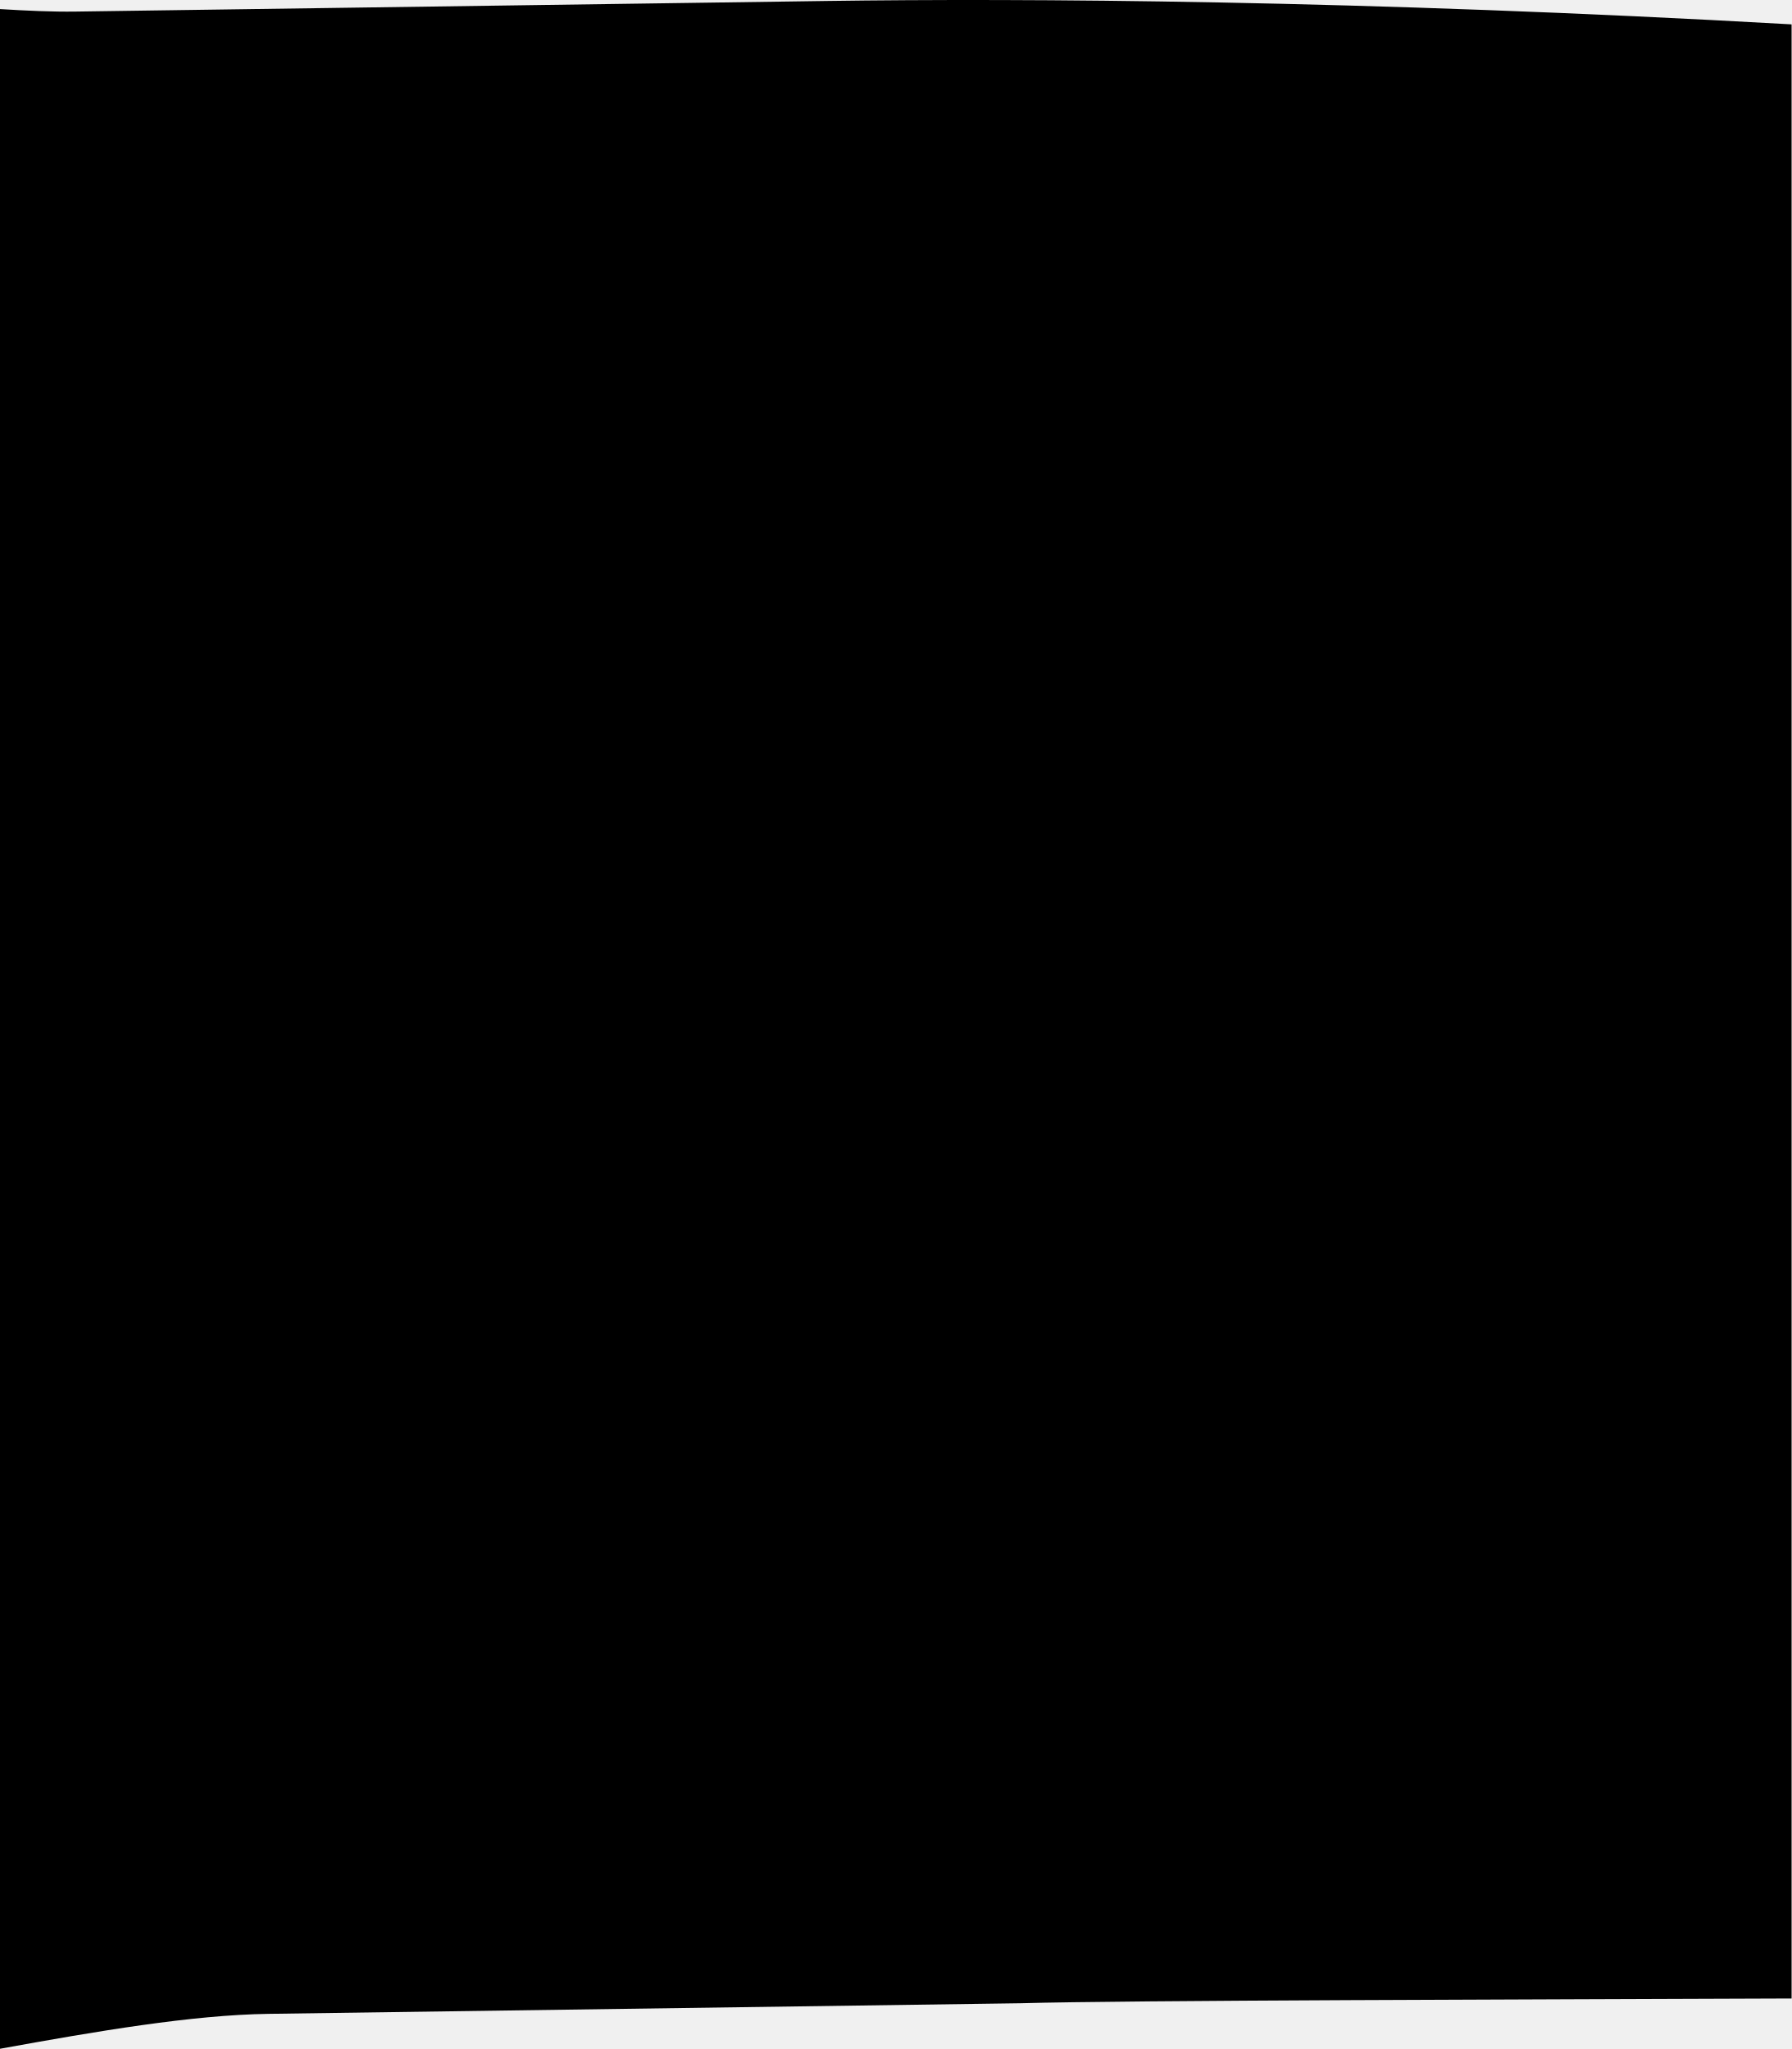
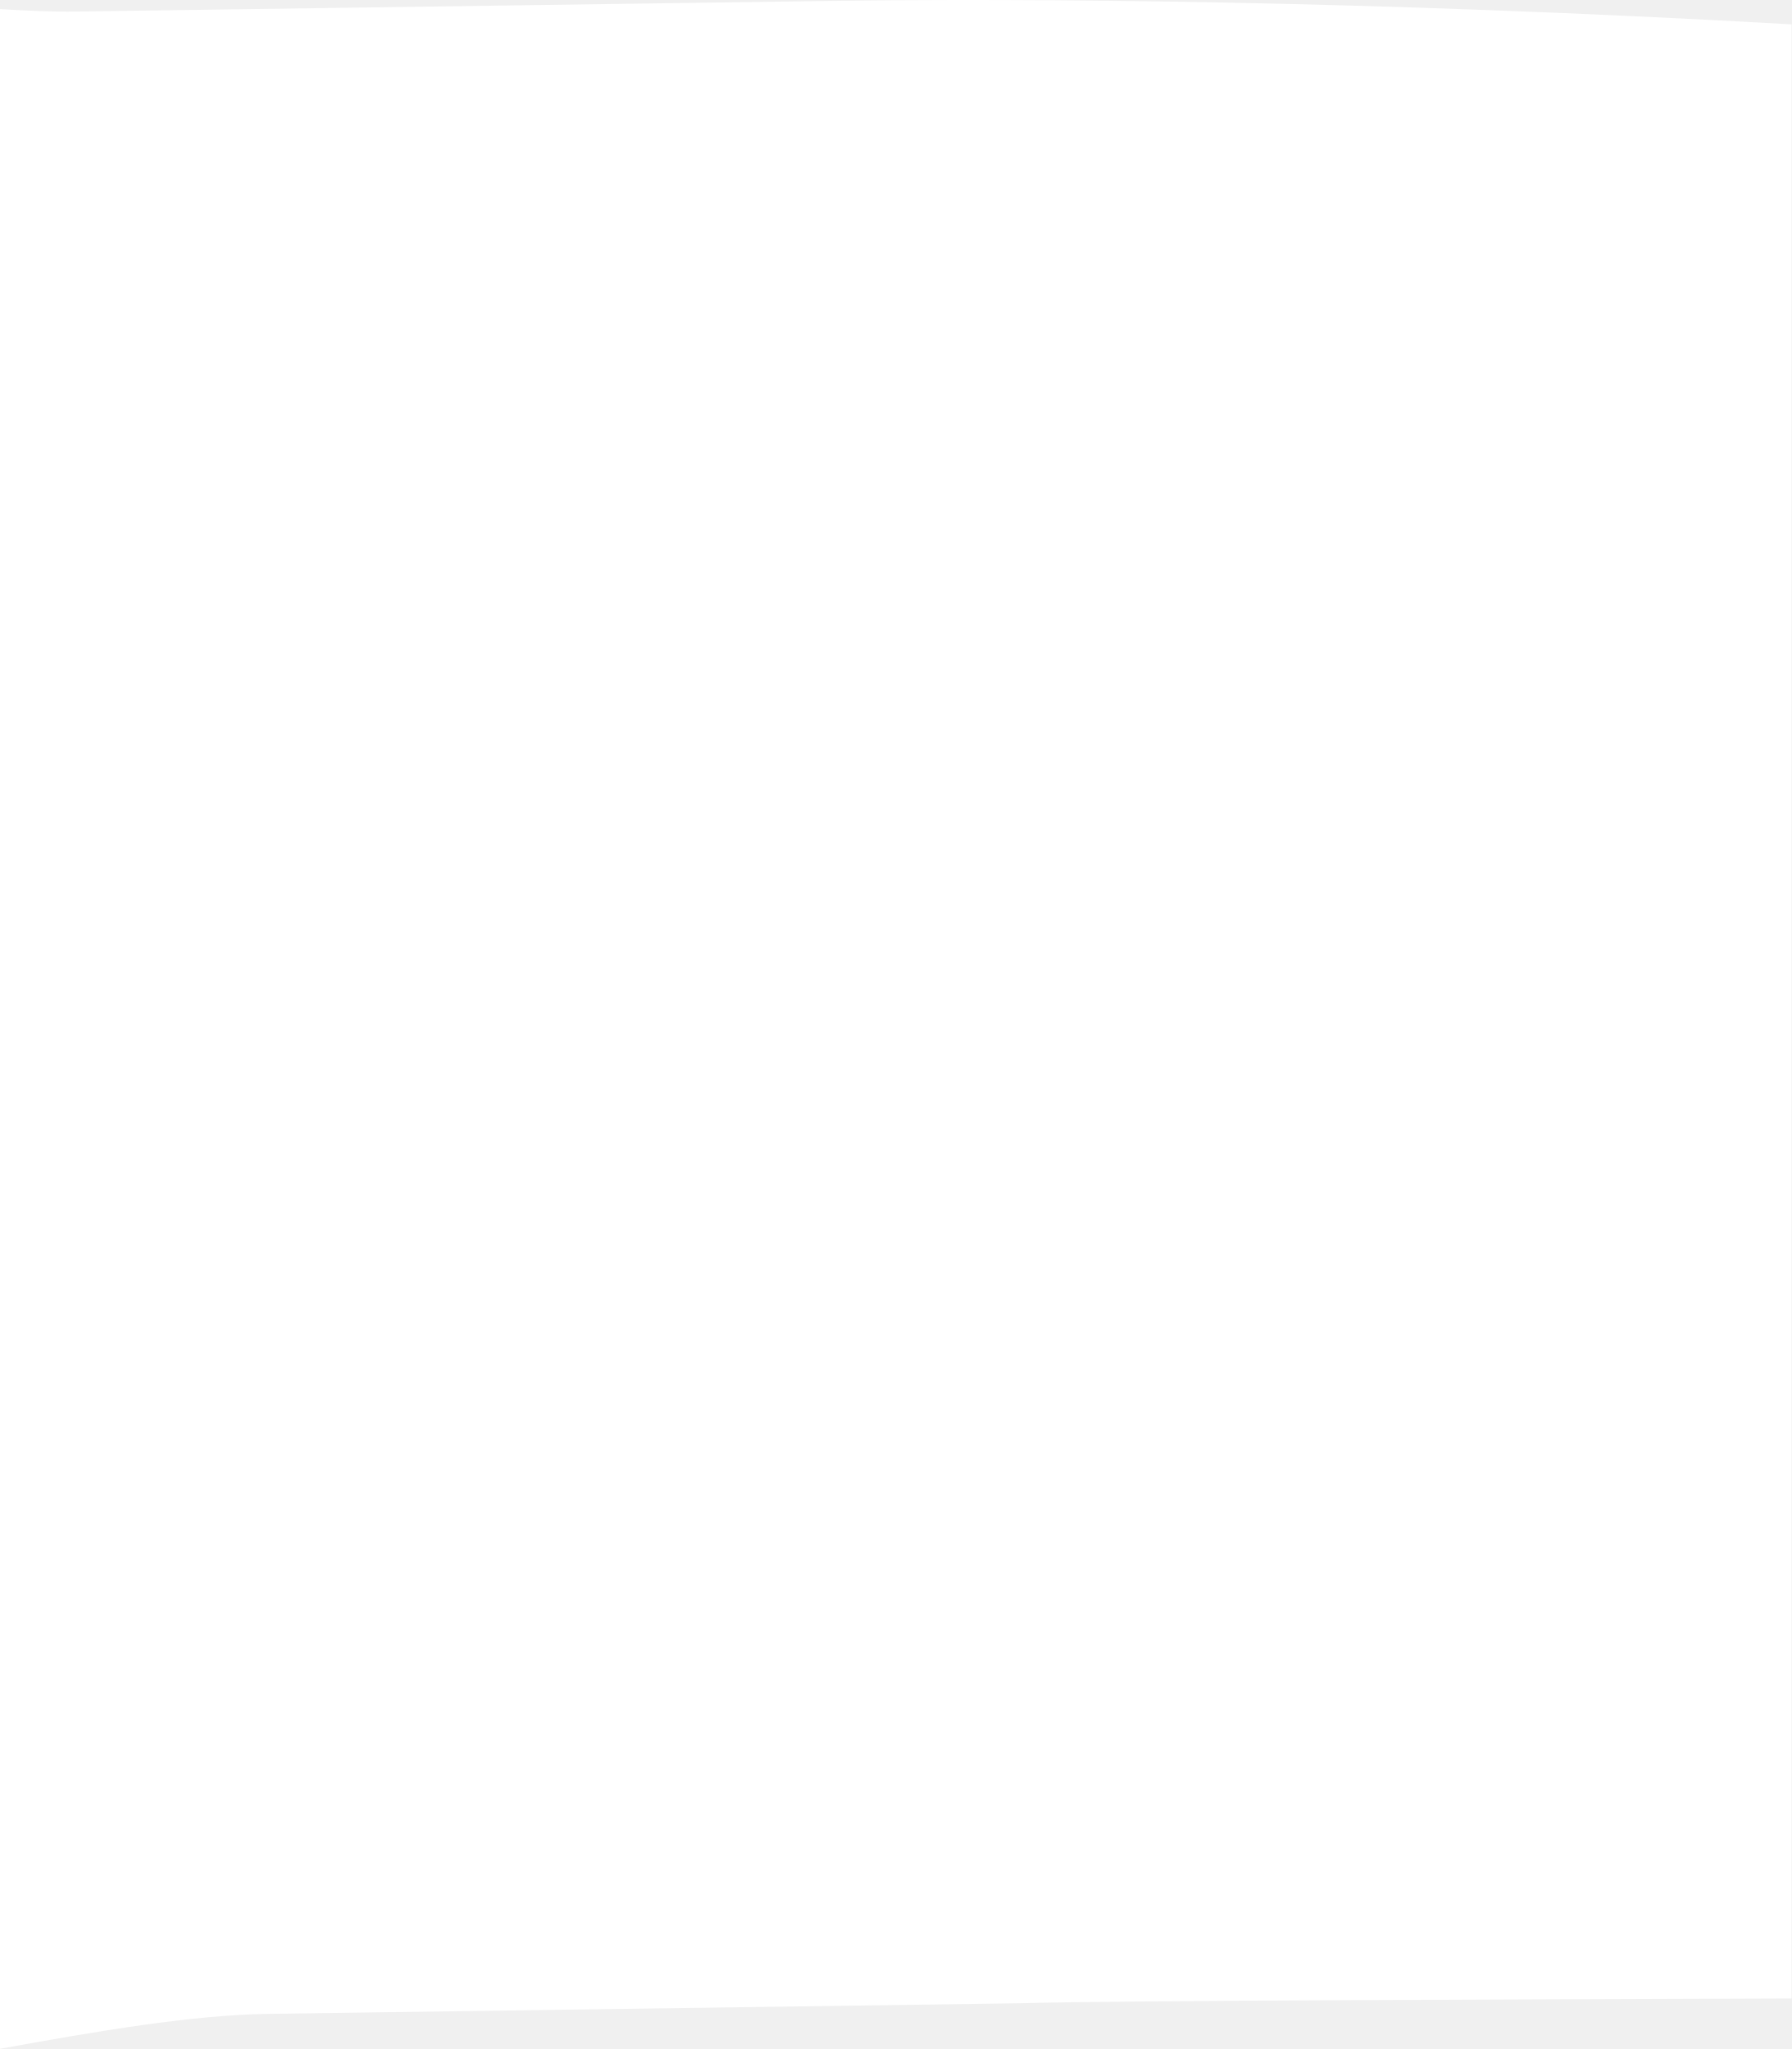
- <svg xmlns="http://www.w3.org/2000/svg" width="1084" height="1240" viewBox="0 0 1084 1240" preserveAspectRatio="none" fill="none">
-   <path d="M45.579 7.004C31.637 7.199 16.223 6.493 0 5.494V1239.86C58.583 1229.23 116.205 1219.38 162.479 1218.73C314.142 1216.6 465.827 1214.44 617.513 1212.31C681.335 1210.51 928.154 1210.05 1084 1209.43V14.746C823.301 -0.013 617.93 -1.073 500.613 0.582C348.927 2.715 197.242 4.848 45.579 7.004Z" fill="black" />
+ <svg xmlns="http://www.w3.org/2000/svg" width="1084" height="1240" viewBox="0 0 1084 1240" preserveAspectRatio="none">
+   <path d="M45.579 7.004C31.637 7.199 16.223 6.493 0 5.494V1239.86C58.583 1229.23 116.205 1219.38 162.479 1218.73C314.142 1216.6 465.827 1214.44 617.513 1212.31C681.335 1210.51 928.154 1210.05 1084 1209.43V14.746C823.301 -0.013 617.93 -1.073 500.613 0.582C348.927 2.715 197.242 4.848 45.579 7.004Z" fill="white" />
</svg>
